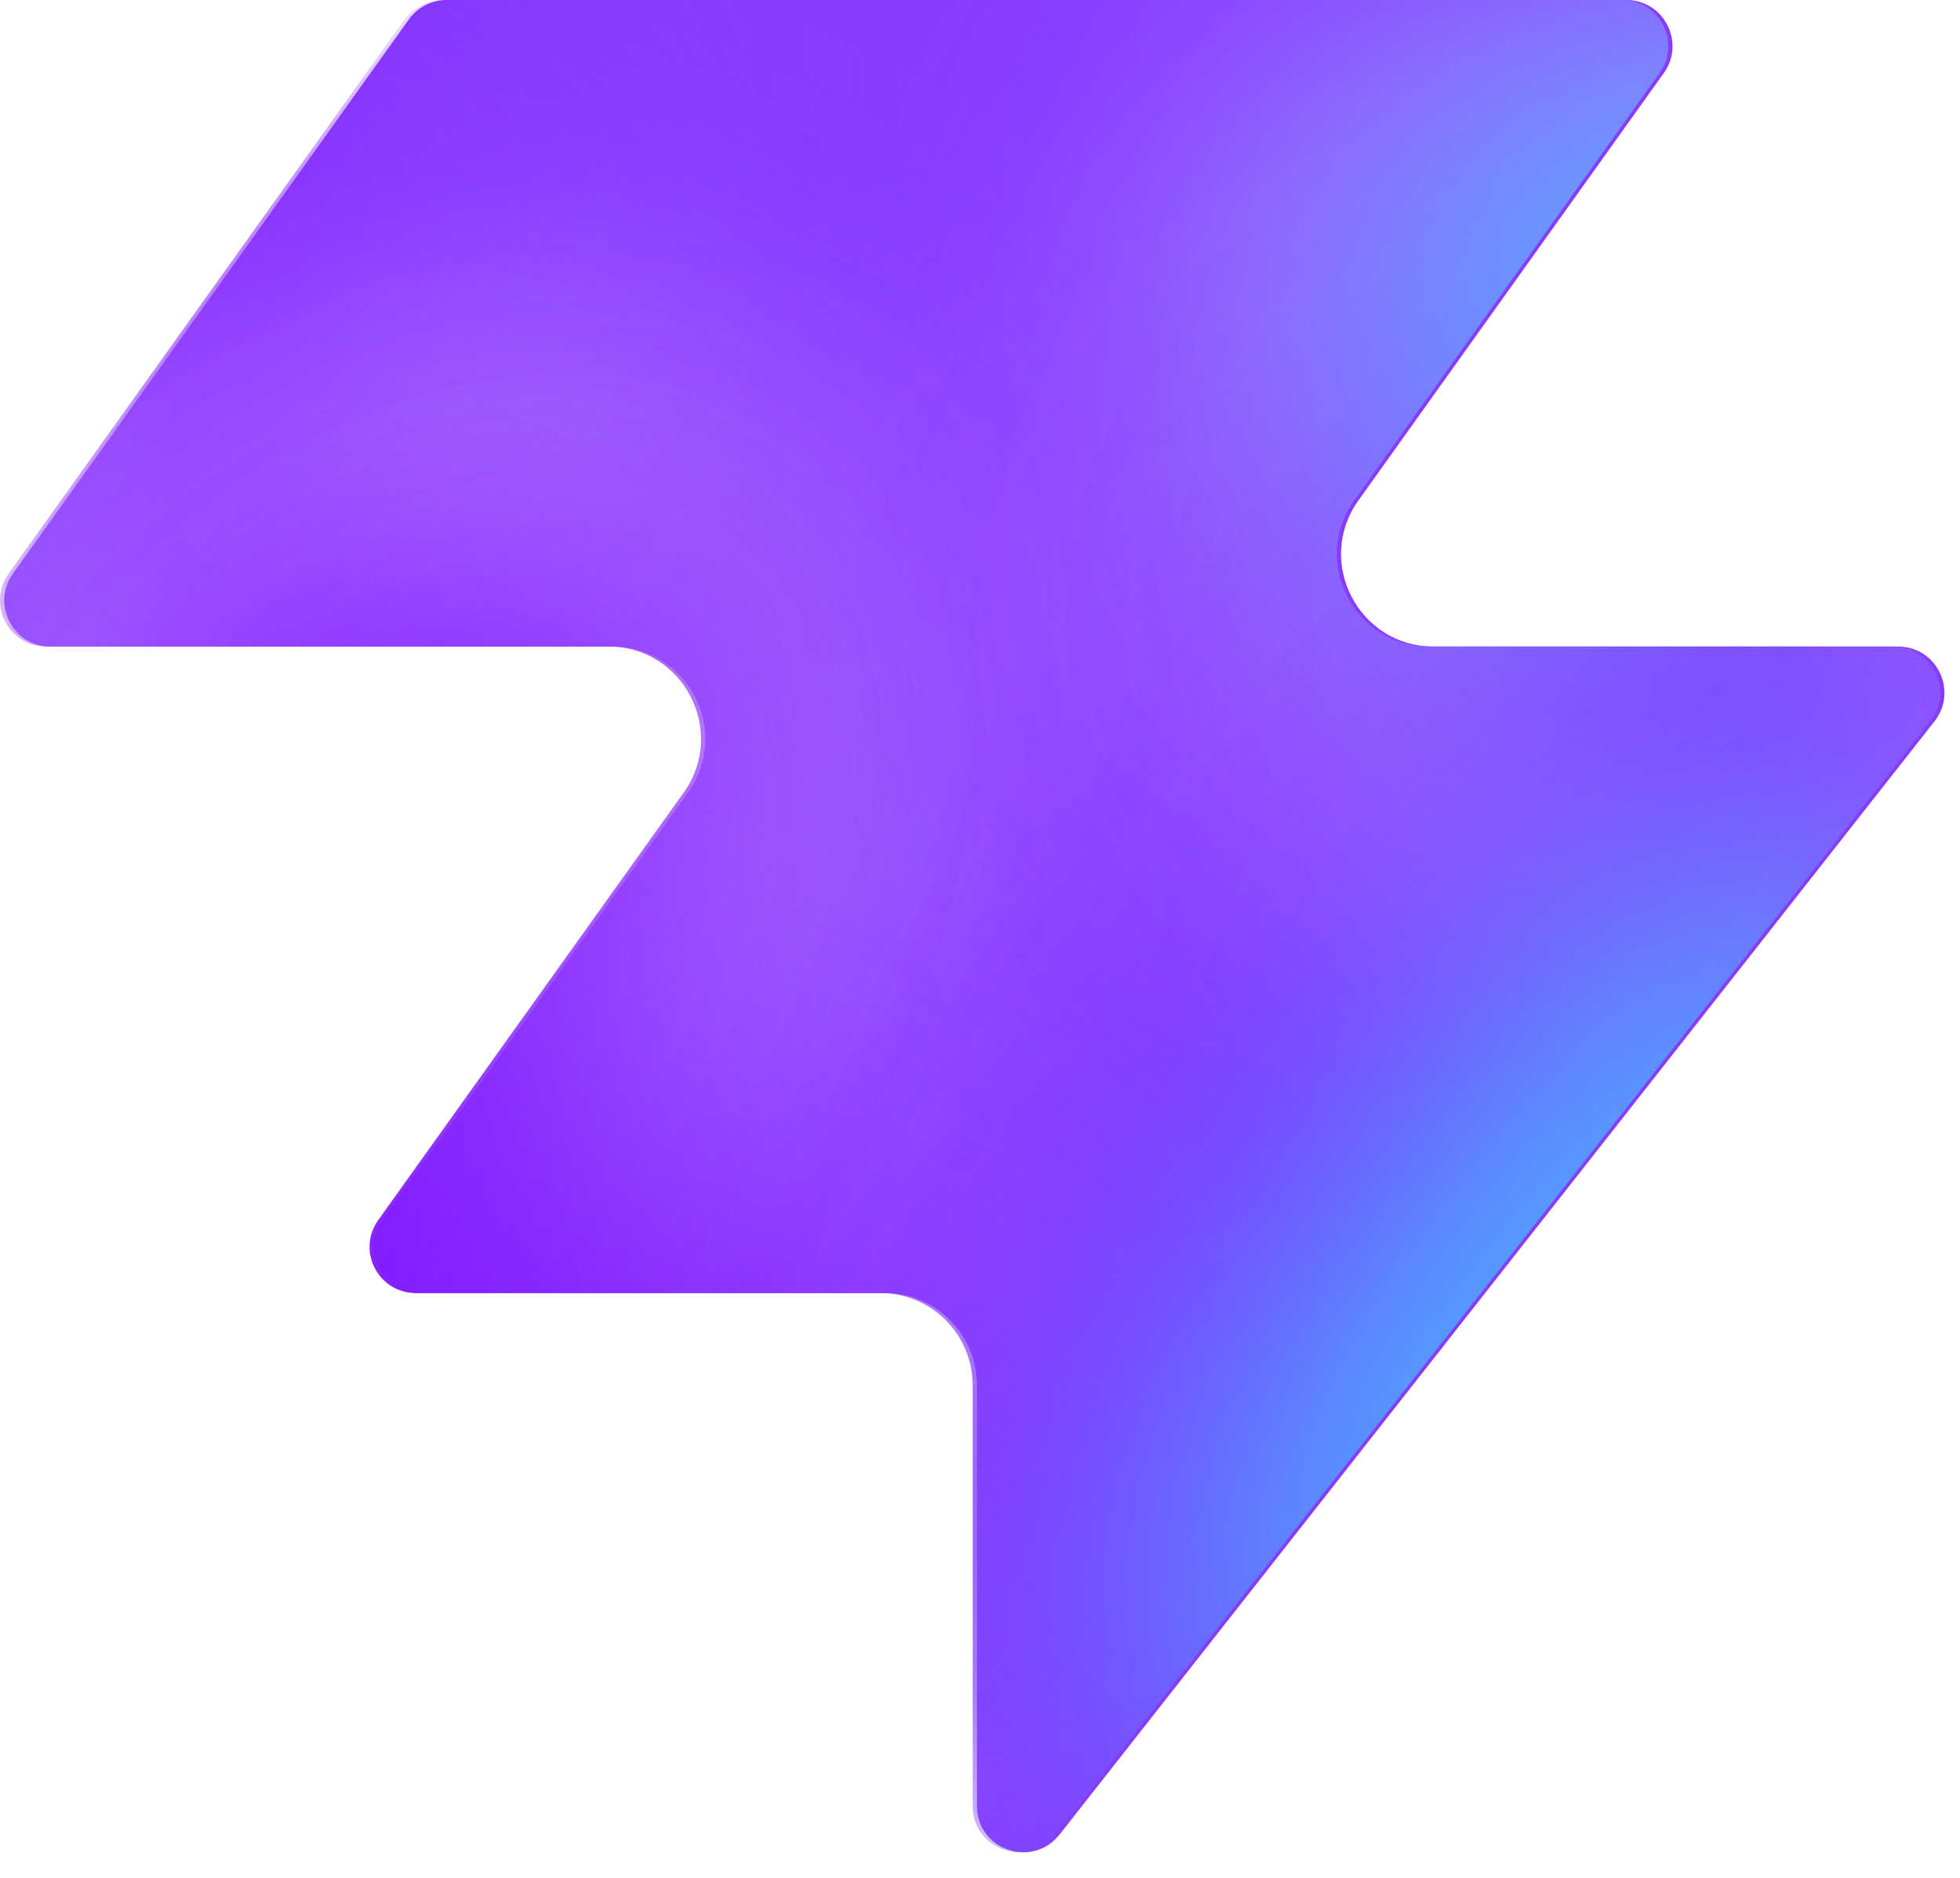
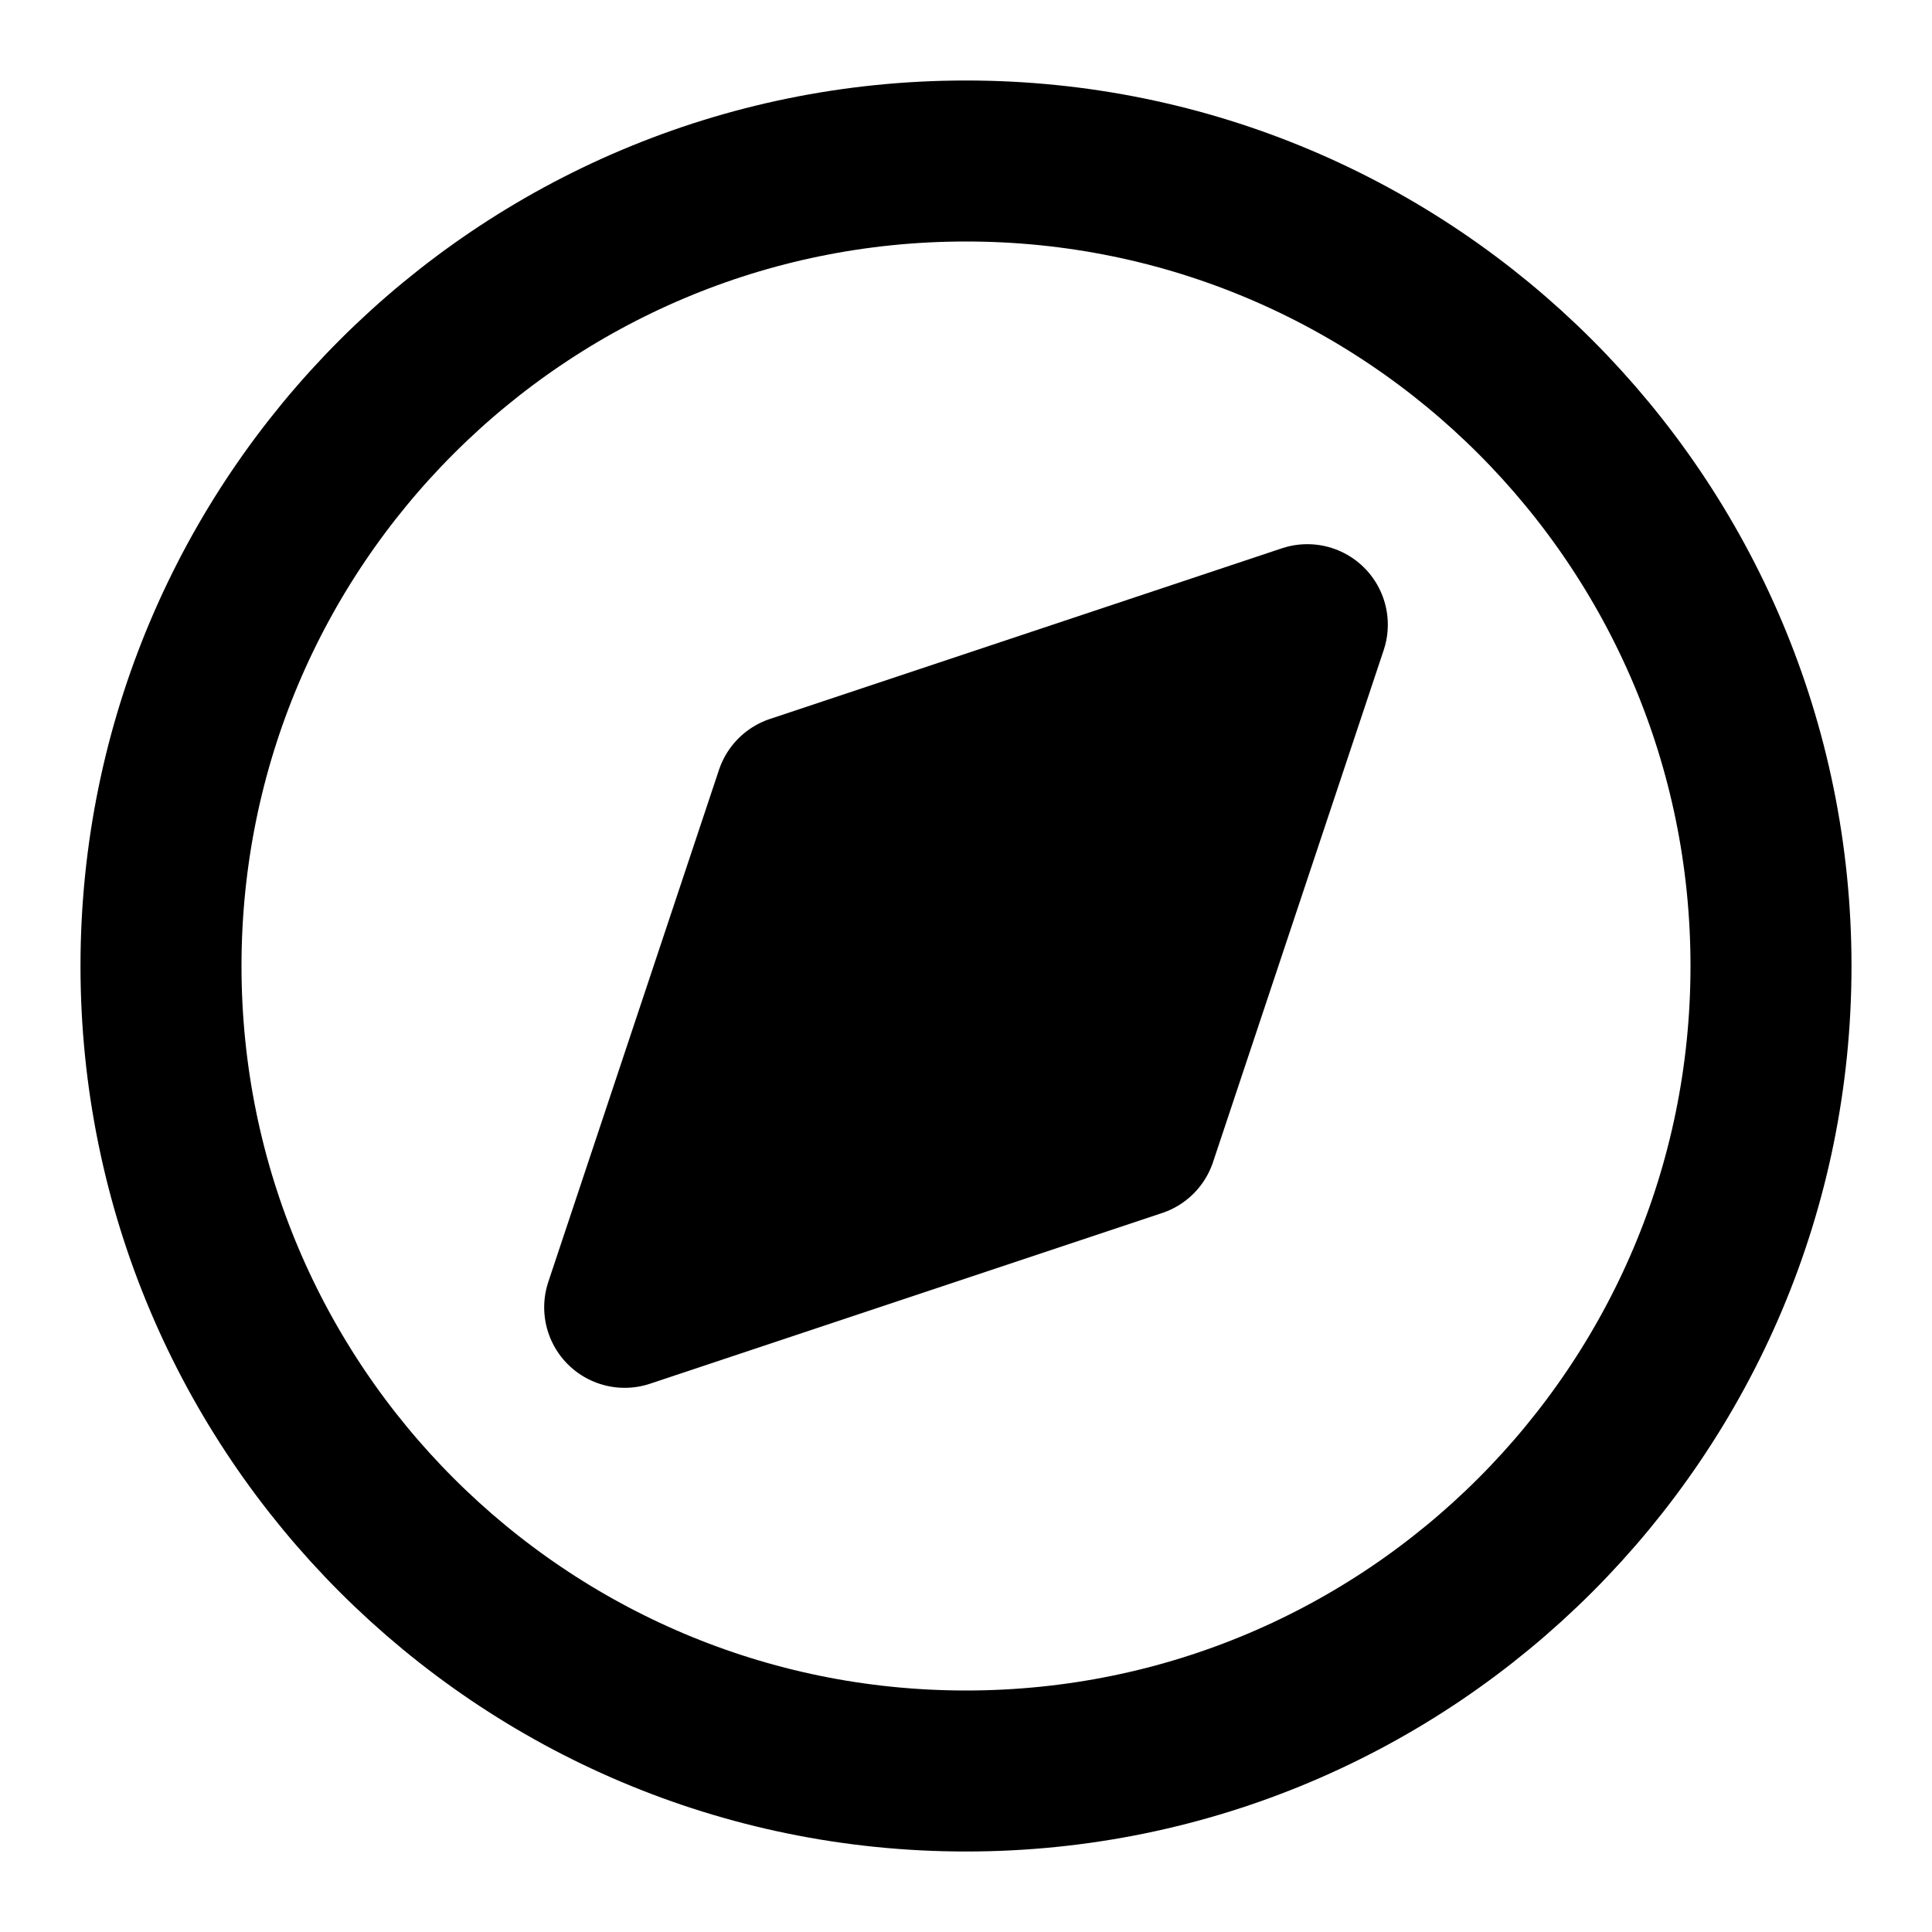
- <svg xmlns="http://www.w3.org/2000/svg" width="48" height="46" fill="none" viewBox="0 0 48 46">
-   <path fill="#863bff" d="M25.946 44.938c-.664.845-2.021.375-2.021-.698V33.937a2.26 2.26 0 0 0-2.262-2.262H10.287c-.92 0-1.456-1.04-.92-1.788l7.48-10.471c1.07-1.497 0-3.578-1.842-3.578H1.237c-.92 0-1.456-1.04-.92-1.788L10.013.474c.214-.297.556-.474.92-.474h28.894c.92 0 1.456 1.04.92 1.788l-7.48 10.471c-1.07 1.498 0 3.579 1.842 3.579h11.377c.943 0 1.473 1.088.89 1.83L25.947 44.94z" style="fill:#863bff;fill:color(display-p3 .525 .23 1);fill-opacity:1" />
-   <mask id="a" width="48" height="46" x="0" y="0" maskUnits="userSpaceOnUse" style="mask-type:alpha">
-     <path fill="#000" d="M25.842 44.938c-.664.844-2.021.375-2.021-.698V33.937a2.26 2.26 0 0 0-2.262-2.262H10.183c-.92 0-1.456-1.04-.92-1.788l7.48-10.471c1.07-1.498 0-3.579-1.842-3.579H1.133c-.92 0-1.456-1.04-.92-1.787L9.91.473c.214-.297.556-.474.92-.474h28.894c.92 0 1.456 1.04.92 1.788l-7.48 10.471c-1.07 1.498 0 3.578 1.842 3.578h11.377c.943 0 1.473 1.088.89 1.832L25.843 44.94z" style="fill:#000;fill-opacity:1" />
-   </mask>
-   <g mask="url(#a)">
-     <g filter="url(#b)">
-       <ellipse cx="5.508" cy="14.704" fill="#ede6ff" rx="5.508" ry="14.704" style="fill:#ede6ff;fill:color(display-p3 .927 .903 1);fill-opacity:1" transform="matrix(.00324 1 1 -.00324 -4.47 31.516)" />
-     </g>
-     <g filter="url(#c)">
-       <ellipse cx="10.399" cy="29.851" fill="#ede6ff" rx="10.399" ry="29.851" style="fill:#ede6ff;fill:color(display-p3 .927 .903 1);fill-opacity:1" transform="matrix(.00324 1 1 -.00324 -39.328 7.883)" />
-     </g>
-     <g filter="url(#d)">
-       <ellipse cx="5.508" cy="30.487" fill="#7e14ff" rx="5.508" ry="30.487" style="fill:#7e14ff;fill:color(display-p3 .492 .077 1);fill-opacity:1" transform="rotate(89.814 -25.913 -14.639)scale(1 -1)" />
-     </g>
-     <g filter="url(#e)">
-       <ellipse cx="5.508" cy="30.599" fill="#7e14ff" rx="5.508" ry="30.599" style="fill:#7e14ff;fill:color(display-p3 .492 .077 1);fill-opacity:1" transform="rotate(89.814 -32.644 -3.334)scale(1 -1)" />
-     </g>
-     <g filter="url(#f)">
-       <ellipse cx="5.508" cy="30.599" fill="#7e14ff" rx="5.508" ry="30.599" style="fill:#7e14ff;fill:color(display-p3 .492 .077 1);fill-opacity:1" transform="matrix(.00324 1 1 -.00324 -34.34 30.47)" />
-     </g>
-     <g filter="url(#g)">
-       <ellipse cx="14.072" cy="22.078" fill="#ede6ff" rx="14.072" ry="22.078" style="fill:#ede6ff;fill:color(display-p3 .927 .903 1);fill-opacity:1" transform="rotate(93.35 24.506 48.493)scale(-1 1)" />
-     </g>
-     <g filter="url(#h)">
-       <ellipse cx="3.47" cy="21.501" fill="#7e14ff" rx="3.47" ry="21.501" style="fill:#7e14ff;fill:color(display-p3 .492 .077 1);fill-opacity:1" transform="rotate(89.009 28.708 47.59)scale(-1 1)" />
-     </g>
-     <g filter="url(#i)">
-       <ellipse cx="3.47" cy="21.501" fill="#7e14ff" rx="3.47" ry="21.501" style="fill:#7e14ff;fill:color(display-p3 .492 .077 1);fill-opacity:1" transform="rotate(89.009 28.708 47.59)scale(-1 1)" />
-     </g>
-     <g filter="url(#j)">
-       <ellipse cx=".387" cy="8.972" fill="#7e14ff" rx="4.407" ry="29.108" style="fill:#7e14ff;fill:color(display-p3 .492 .077 1);fill-opacity:1" transform="rotate(39.51 .387 8.972)" />
-     </g>
-     <g filter="url(#k)">
-       <ellipse cx="47.523" cy="-6.092" fill="#7e14ff" rx="4.407" ry="29.108" style="fill:#7e14ff;fill:color(display-p3 .492 .077 1);fill-opacity:1" transform="rotate(37.892 47.523 -6.092)" />
-     </g>
-     <g filter="url(#l)">
-       <ellipse cx="41.412" cy="6.333" fill="#47bfff" rx="5.971" ry="9.665" style="fill:#47bfff;fill:color(display-p3 .28 .748 1);fill-opacity:1" transform="rotate(37.892 41.412 6.333)" />
-     </g>
-     <g filter="url(#m)">
-       <ellipse cx="-1.879" cy="38.332" fill="#7e14ff" rx="4.407" ry="29.108" style="fill:#7e14ff;fill:color(display-p3 .492 .077 1);fill-opacity:1" transform="rotate(37.892 -1.88 38.332)" />
-     </g>
-     <g filter="url(#n)">
-       <ellipse cx="-1.879" cy="38.332" fill="#7e14ff" rx="4.407" ry="29.108" style="fill:#7e14ff;fill:color(display-p3 .492 .077 1);fill-opacity:1" transform="rotate(37.892 -1.88 38.332)" />
-     </g>
-     <g filter="url(#o)">
-       <ellipse cx="35.651" cy="29.907" fill="#7e14ff" rx="4.407" ry="29.108" style="fill:#7e14ff;fill:color(display-p3 .492 .077 1);fill-opacity:1" transform="rotate(37.892 35.651 29.907)" />
-     </g>
-     <g filter="url(#p)">
-       <ellipse cx="38.418" cy="32.4" fill="#47bfff" rx="5.971" ry="15.297" style="fill:#47bfff;fill:color(display-p3 .28 .748 1);fill-opacity:1" transform="rotate(37.892 38.418 32.4)" />
-     </g>
-   </g>
-   <defs>
-     <filter id="b" width="60.045" height="41.654" x="-19.77" y="16.149" color-interpolation-filters="sRGB" filterUnits="userSpaceOnUse">
-       <feFlood flood-opacity="0" result="BackgroundImageFix" />
-       <feBlend in="SourceGraphic" in2="BackgroundImageFix" result="shape" />
-       <feGaussianBlur result="effect1_foregroundBlur_2002_17158" stdDeviation="7.659" />
-     </filter>
-     <filter id="c" width="90.34" height="51.437" x="-54.613" y="-7.533" color-interpolation-filters="sRGB" filterUnits="userSpaceOnUse">
-       <feFlood flood-opacity="0" result="BackgroundImageFix" />
-       <feBlend in="SourceGraphic" in2="BackgroundImageFix" result="shape" />
-       <feGaussianBlur result="effect1_foregroundBlur_2002_17158" stdDeviation="7.659" />
-     </filter>
-     <filter id="d" width="79.355" height="29.4" x="-49.64" y="2.03" color-interpolation-filters="sRGB" filterUnits="userSpaceOnUse">
-       <feFlood flood-opacity="0" result="BackgroundImageFix" />
-       <feBlend in="SourceGraphic" in2="BackgroundImageFix" result="shape" />
-       <feGaussianBlur result="effect1_foregroundBlur_2002_17158" stdDeviation="4.596" />
-     </filter>
-     <filter id="e" width="79.579" height="29.4" x="-45.045" y="20.029" color-interpolation-filters="sRGB" filterUnits="userSpaceOnUse">
-       <feFlood flood-opacity="0" result="BackgroundImageFix" />
-       <feBlend in="SourceGraphic" in2="BackgroundImageFix" result="shape" />
-       <feGaussianBlur result="effect1_foregroundBlur_2002_17158" stdDeviation="4.596" />
-     </filter>
-     <filter id="f" width="79.579" height="29.4" x="-43.513" y="21.178" color-interpolation-filters="sRGB" filterUnits="userSpaceOnUse">
-       <feFlood flood-opacity="0" result="BackgroundImageFix" />
-       <feBlend in="SourceGraphic" in2="BackgroundImageFix" result="shape" />
-       <feGaussianBlur result="effect1_foregroundBlur_2002_17158" stdDeviation="4.596" />
-     </filter>
-     <filter id="g" width="74.749" height="58.852" x="15.756" y="-17.901" color-interpolation-filters="sRGB" filterUnits="userSpaceOnUse">
-       <feFlood flood-opacity="0" result="BackgroundImageFix" />
-       <feBlend in="SourceGraphic" in2="BackgroundImageFix" result="shape" />
-       <feGaussianBlur result="effect1_foregroundBlur_2002_17158" stdDeviation="7.659" />
-     </filter>
-     <filter id="h" width="61.377" height="25.362" x="23.548" y="2.284" color-interpolation-filters="sRGB" filterUnits="userSpaceOnUse">
-       <feFlood flood-opacity="0" result="BackgroundImageFix" />
-       <feBlend in="SourceGraphic" in2="BackgroundImageFix" result="shape" />
-       <feGaussianBlur result="effect1_foregroundBlur_2002_17158" stdDeviation="4.596" />
-     </filter>
-     <filter id="i" width="61.377" height="25.362" x="23.548" y="2.284" color-interpolation-filters="sRGB" filterUnits="userSpaceOnUse">
-       <feFlood flood-opacity="0" result="BackgroundImageFix" />
-       <feBlend in="SourceGraphic" in2="BackgroundImageFix" result="shape" />
-       <feGaussianBlur result="effect1_foregroundBlur_2002_17158" stdDeviation="4.596" />
-     </filter>
-     <filter id="j" width="56.045" height="63.649" x="-27.636" y="-22.853" color-interpolation-filters="sRGB" filterUnits="userSpaceOnUse">
-       <feFlood flood-opacity="0" result="BackgroundImageFix" />
-       <feBlend in="SourceGraphic" in2="BackgroundImageFix" result="shape" />
-       <feGaussianBlur result="effect1_foregroundBlur_2002_17158" stdDeviation="4.596" />
-     </filter>
-     <filter id="k" width="54.814" height="64.646" x="20.116" y="-38.415" color-interpolation-filters="sRGB" filterUnits="userSpaceOnUse">
-       <feFlood flood-opacity="0" result="BackgroundImageFix" />
-       <feBlend in="SourceGraphic" in2="BackgroundImageFix" result="shape" />
-       <feGaussianBlur result="effect1_foregroundBlur_2002_17158" stdDeviation="4.596" />
-     </filter>
-     <filter id="l" width="33.541" height="35.313" x="24.641" y="-11.323" color-interpolation-filters="sRGB" filterUnits="userSpaceOnUse">
-       <feFlood flood-opacity="0" result="BackgroundImageFix" />
-       <feBlend in="SourceGraphic" in2="BackgroundImageFix" result="shape" />
-       <feGaussianBlur result="effect1_foregroundBlur_2002_17158" stdDeviation="4.596" />
-     </filter>
-     <filter id="m" width="54.814" height="64.646" x="-29.286" y="6.009" color-interpolation-filters="sRGB" filterUnits="userSpaceOnUse">
-       <feFlood flood-opacity="0" result="BackgroundImageFix" />
-       <feBlend in="SourceGraphic" in2="BackgroundImageFix" result="shape" />
-       <feGaussianBlur result="effect1_foregroundBlur_2002_17158" stdDeviation="4.596" />
-     </filter>
-     <filter id="n" width="54.814" height="64.646" x="-29.286" y="6.009" color-interpolation-filters="sRGB" filterUnits="userSpaceOnUse">
-       <feFlood flood-opacity="0" result="BackgroundImageFix" />
-       <feBlend in="SourceGraphic" in2="BackgroundImageFix" result="shape" />
-       <feGaussianBlur result="effect1_foregroundBlur_2002_17158" stdDeviation="4.596" />
-     </filter>
-     <filter id="o" width="54.814" height="64.646" x="8.244" y="-2.416" color-interpolation-filters="sRGB" filterUnits="userSpaceOnUse">
-       <feFlood flood-opacity="0" result="BackgroundImageFix" />
-       <feBlend in="SourceGraphic" in2="BackgroundImageFix" result="shape" />
-       <feGaussianBlur result="effect1_foregroundBlur_2002_17158" stdDeviation="4.596" />
-     </filter>
-     <filter id="p" width="39.409" height="43.623" x="18.713" y="10.588" color-interpolation-filters="sRGB" filterUnits="userSpaceOnUse">
-       <feFlood flood-opacity="0" result="BackgroundImageFix" />
-       <feBlend in="SourceGraphic" in2="BackgroundImageFix" result="shape" />
-       <feGaussianBlur result="effect1_foregroundBlur_2002_17158" stdDeviation="4.596" />
-     </filter>
-   </defs>
+ <svg xmlns="http://www.w3.org/2000/svg" width="24" height="24" viewBox="0 0 24 24" fill="none" stroke="currentColor" stroke-width="2" stroke-linecap="round" stroke-linejoin="round">
+   <circle cx="12" cy="12" r="10" />
+   <polygon points="16.24 7.76 14.12 14.12 7.76 16.24 9.88 9.88 16.24 7.76" fill="currentColor" />
</svg>
